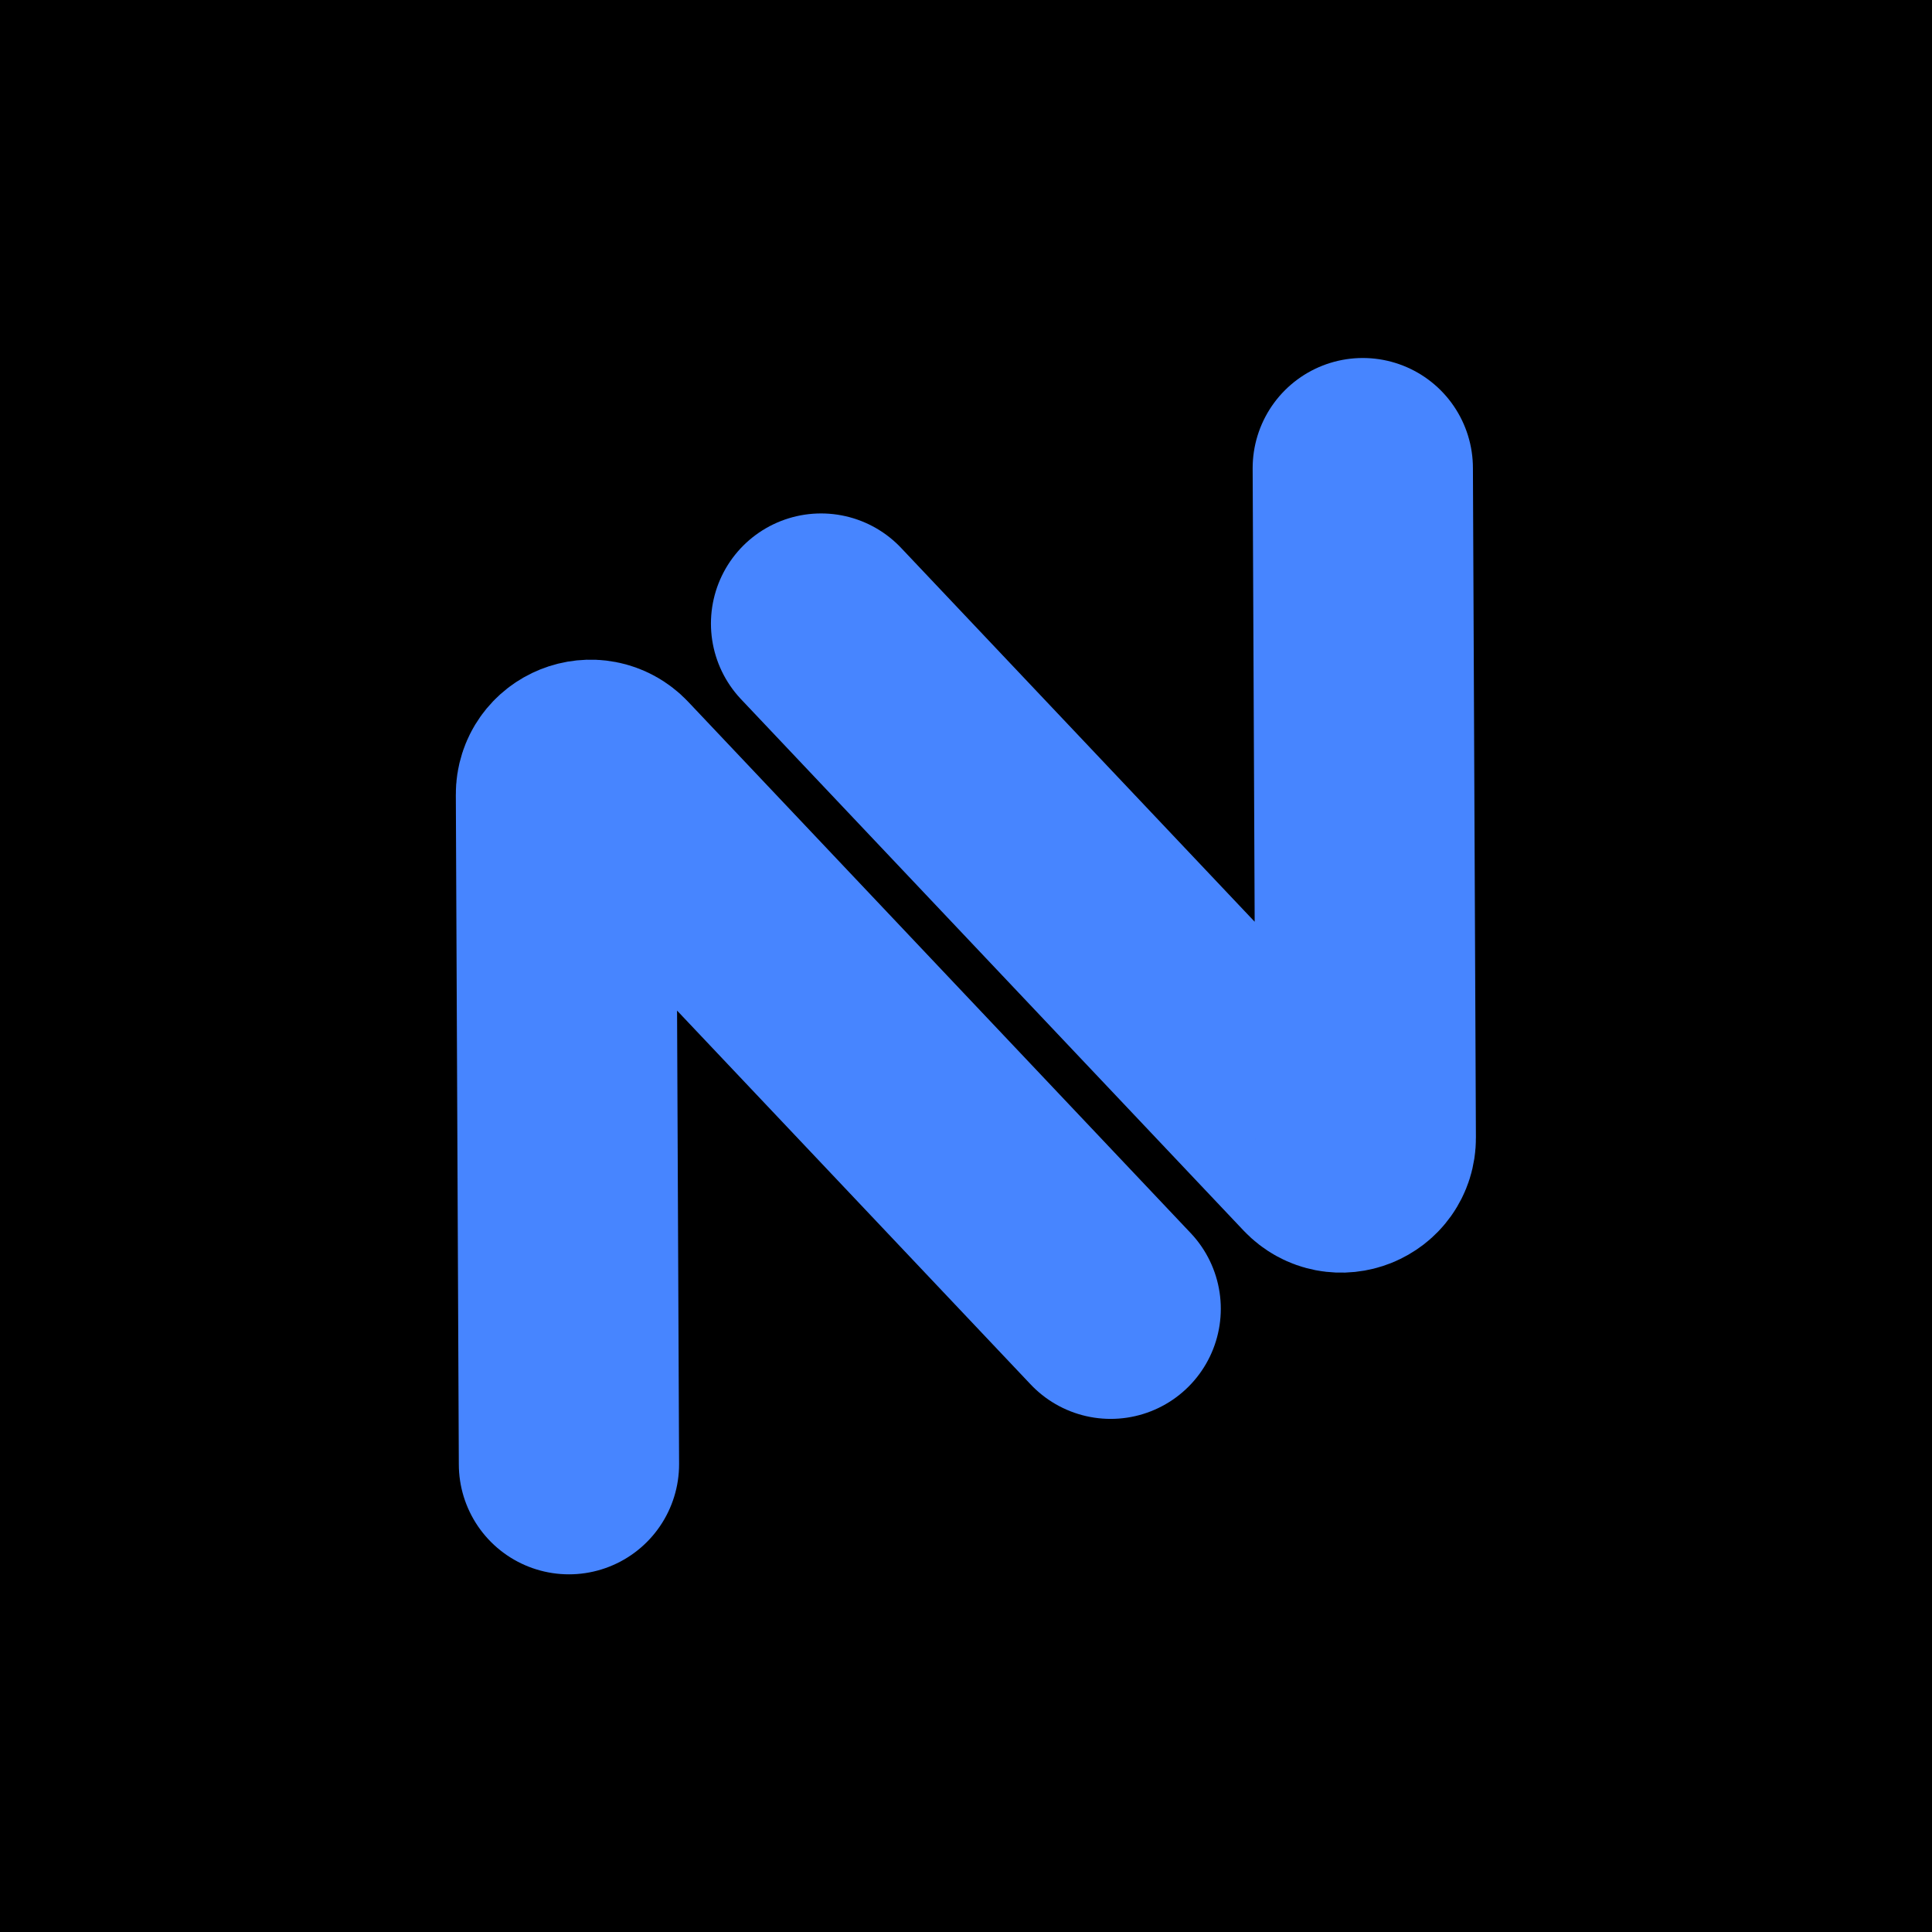
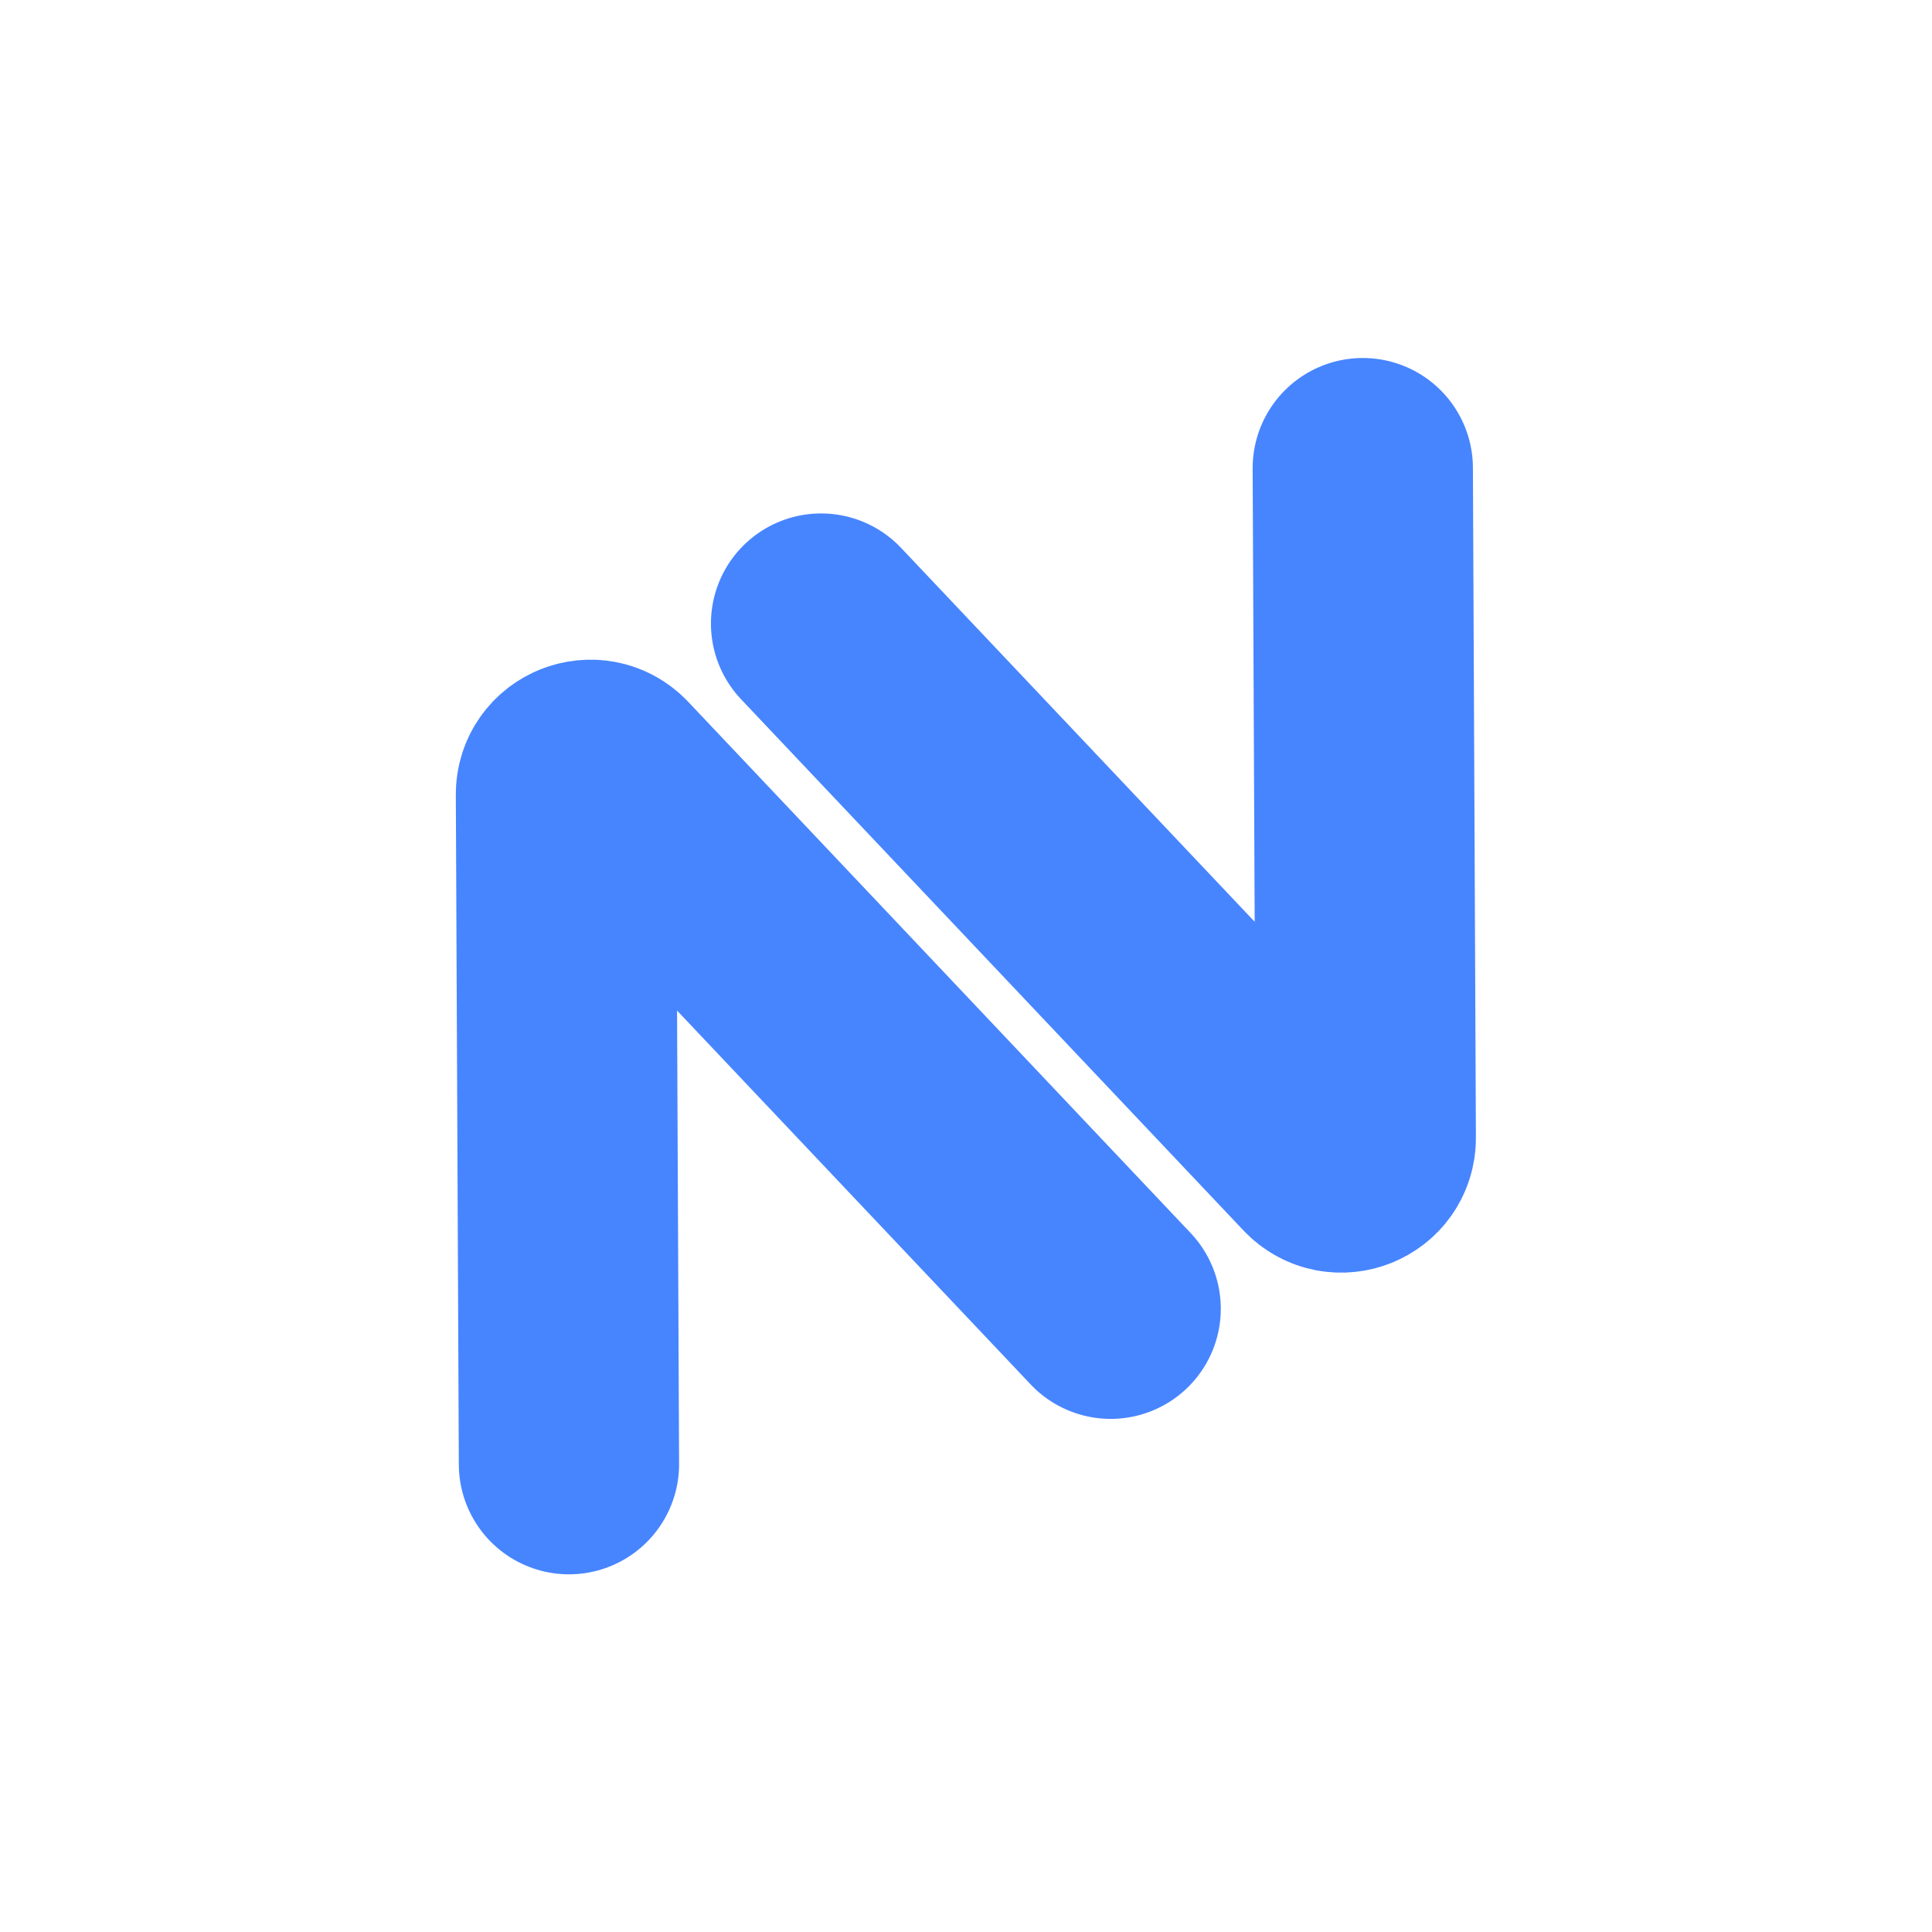
<svg xmlns="http://www.w3.org/2000/svg" viewBox="0 0 220 220">
-   <rect width="220" height="220" fill="#000000" />
  <g transform="translate(110 110) scale(0.72) translate(-110 -110) translate(-54.08 -13.59) scale(1.12)" fill="none" stroke="#4785FF" stroke-width="31.104" stroke-linecap="round">
    <path d="M90.433 180.698L90.011 86.123C89.997 82.99 93.825 81.456 95.978 83.733L166.928 158.748" />
    <path d="M202.53 40.044L202.952 134.619C202.966 137.752 199.138 139.286 196.985 137.01L126.035 61.994" />
  </g>
</svg>
